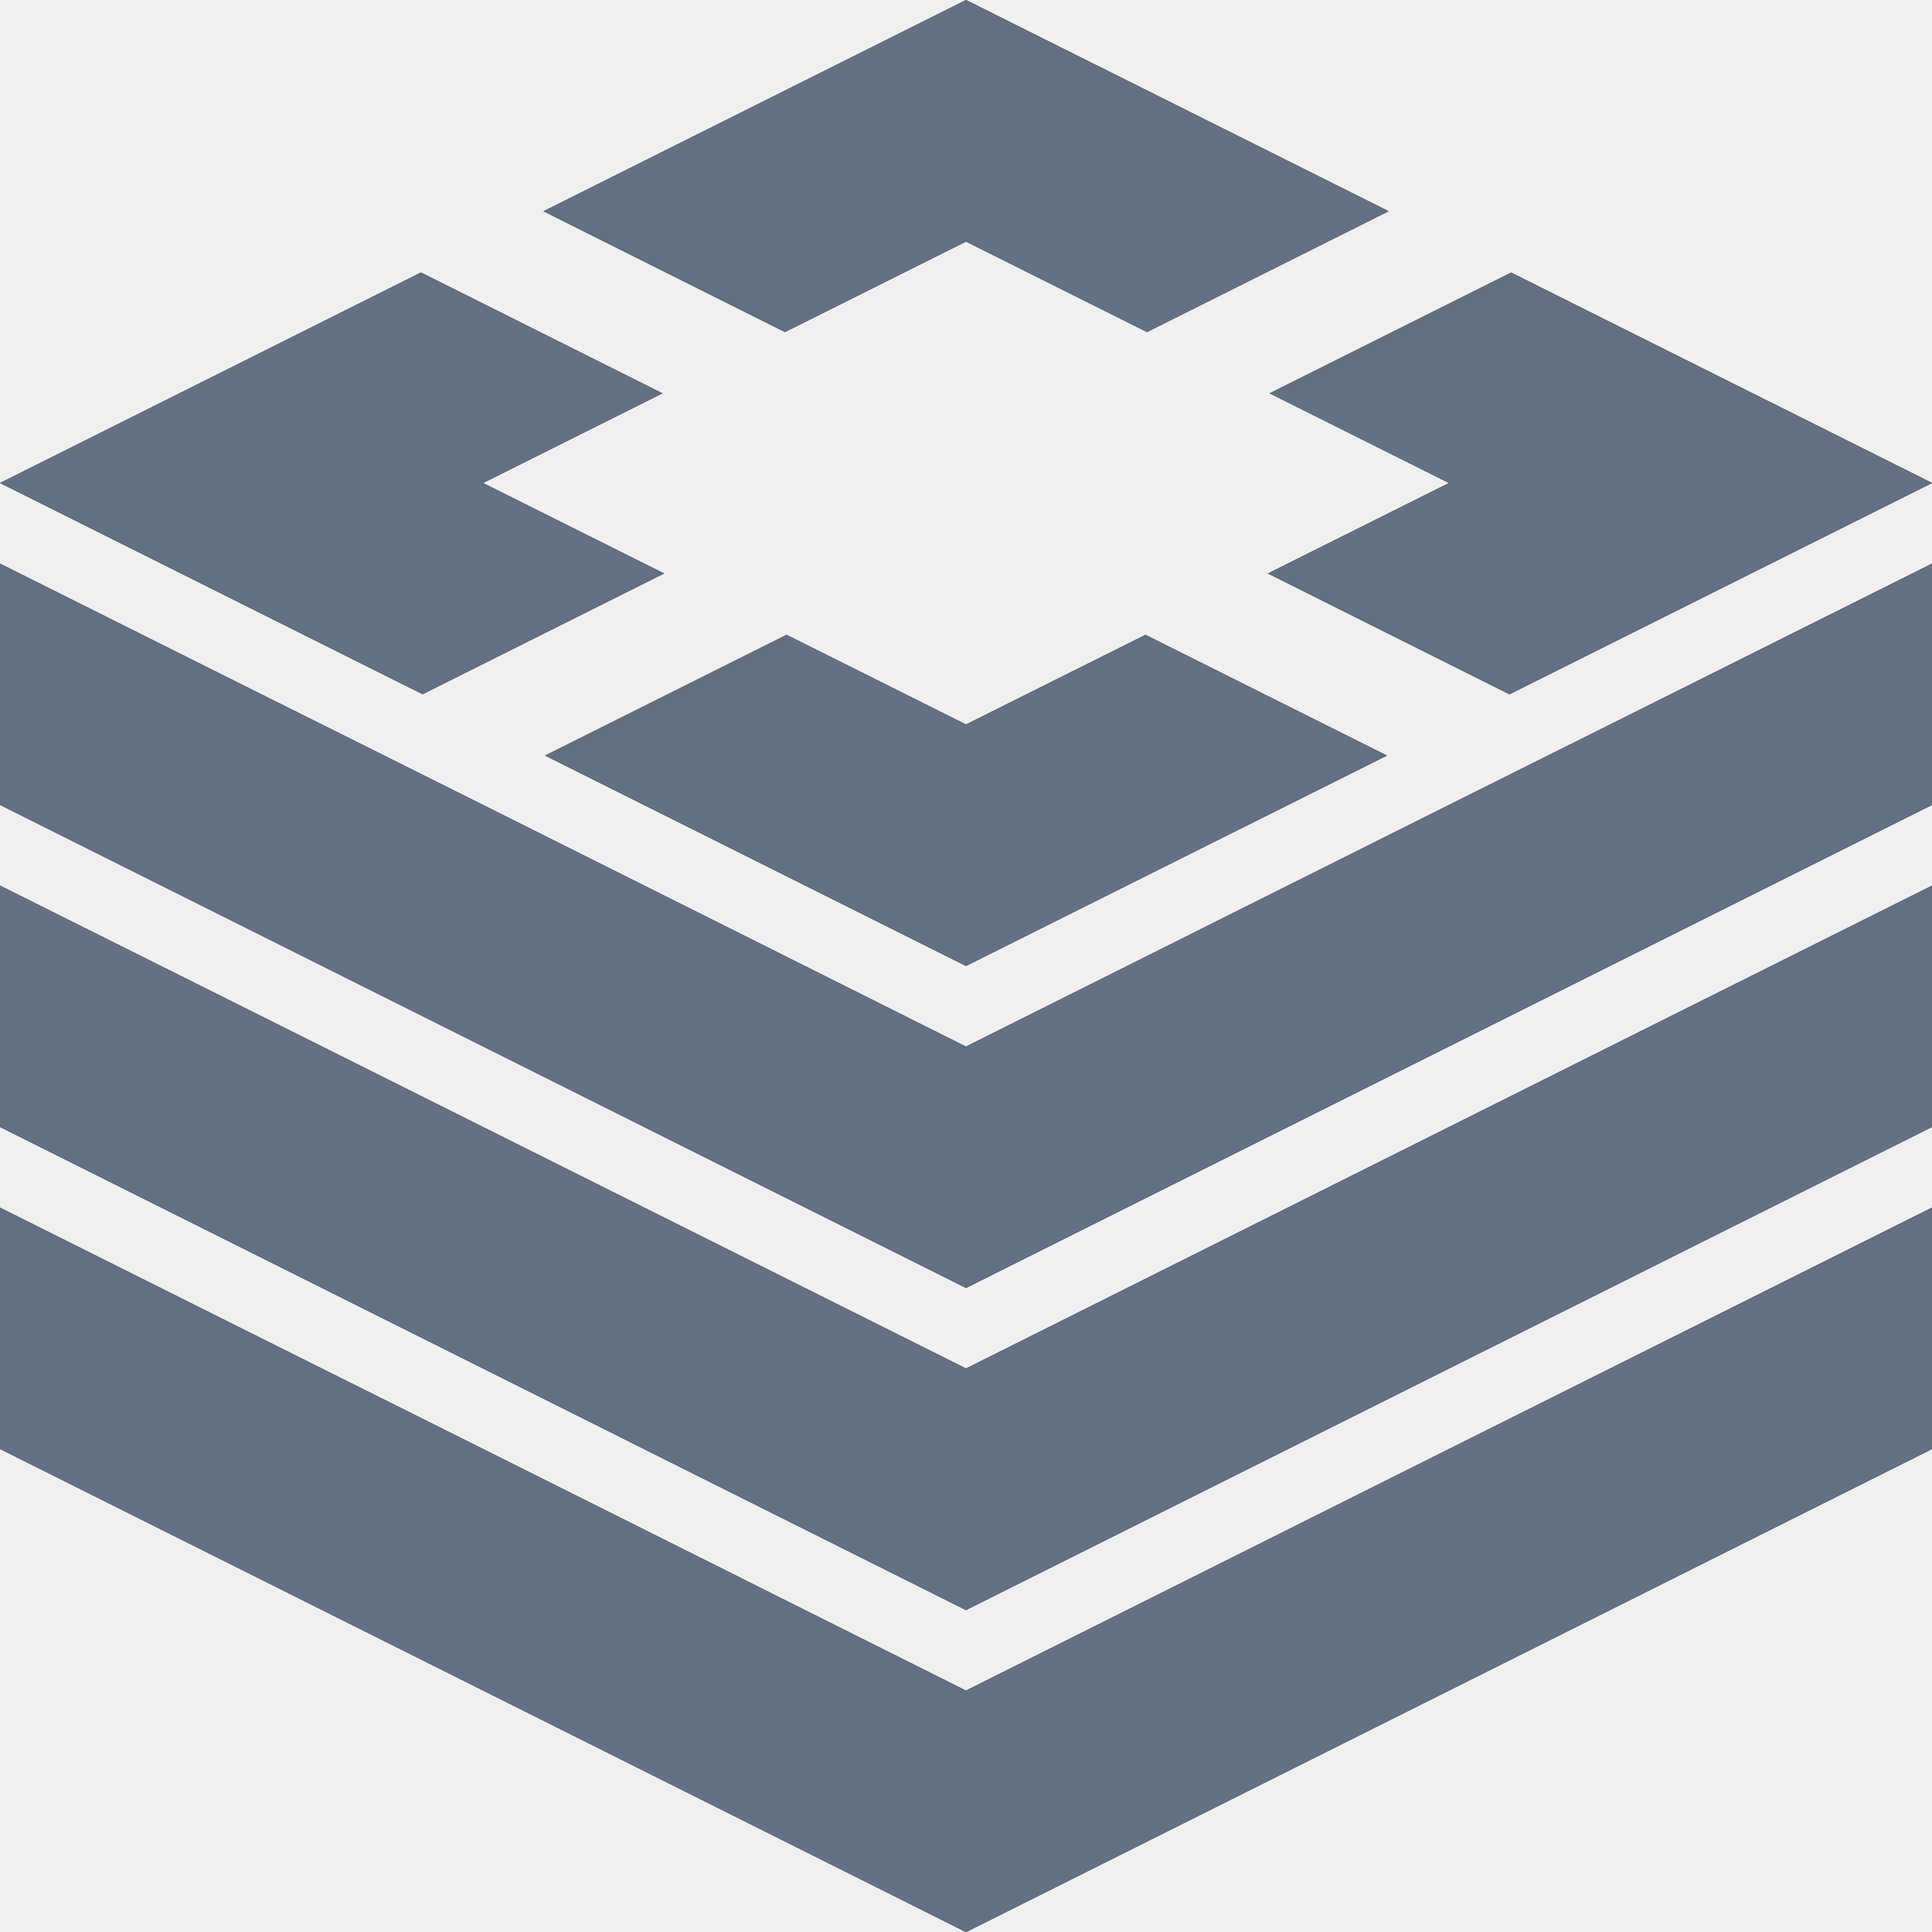
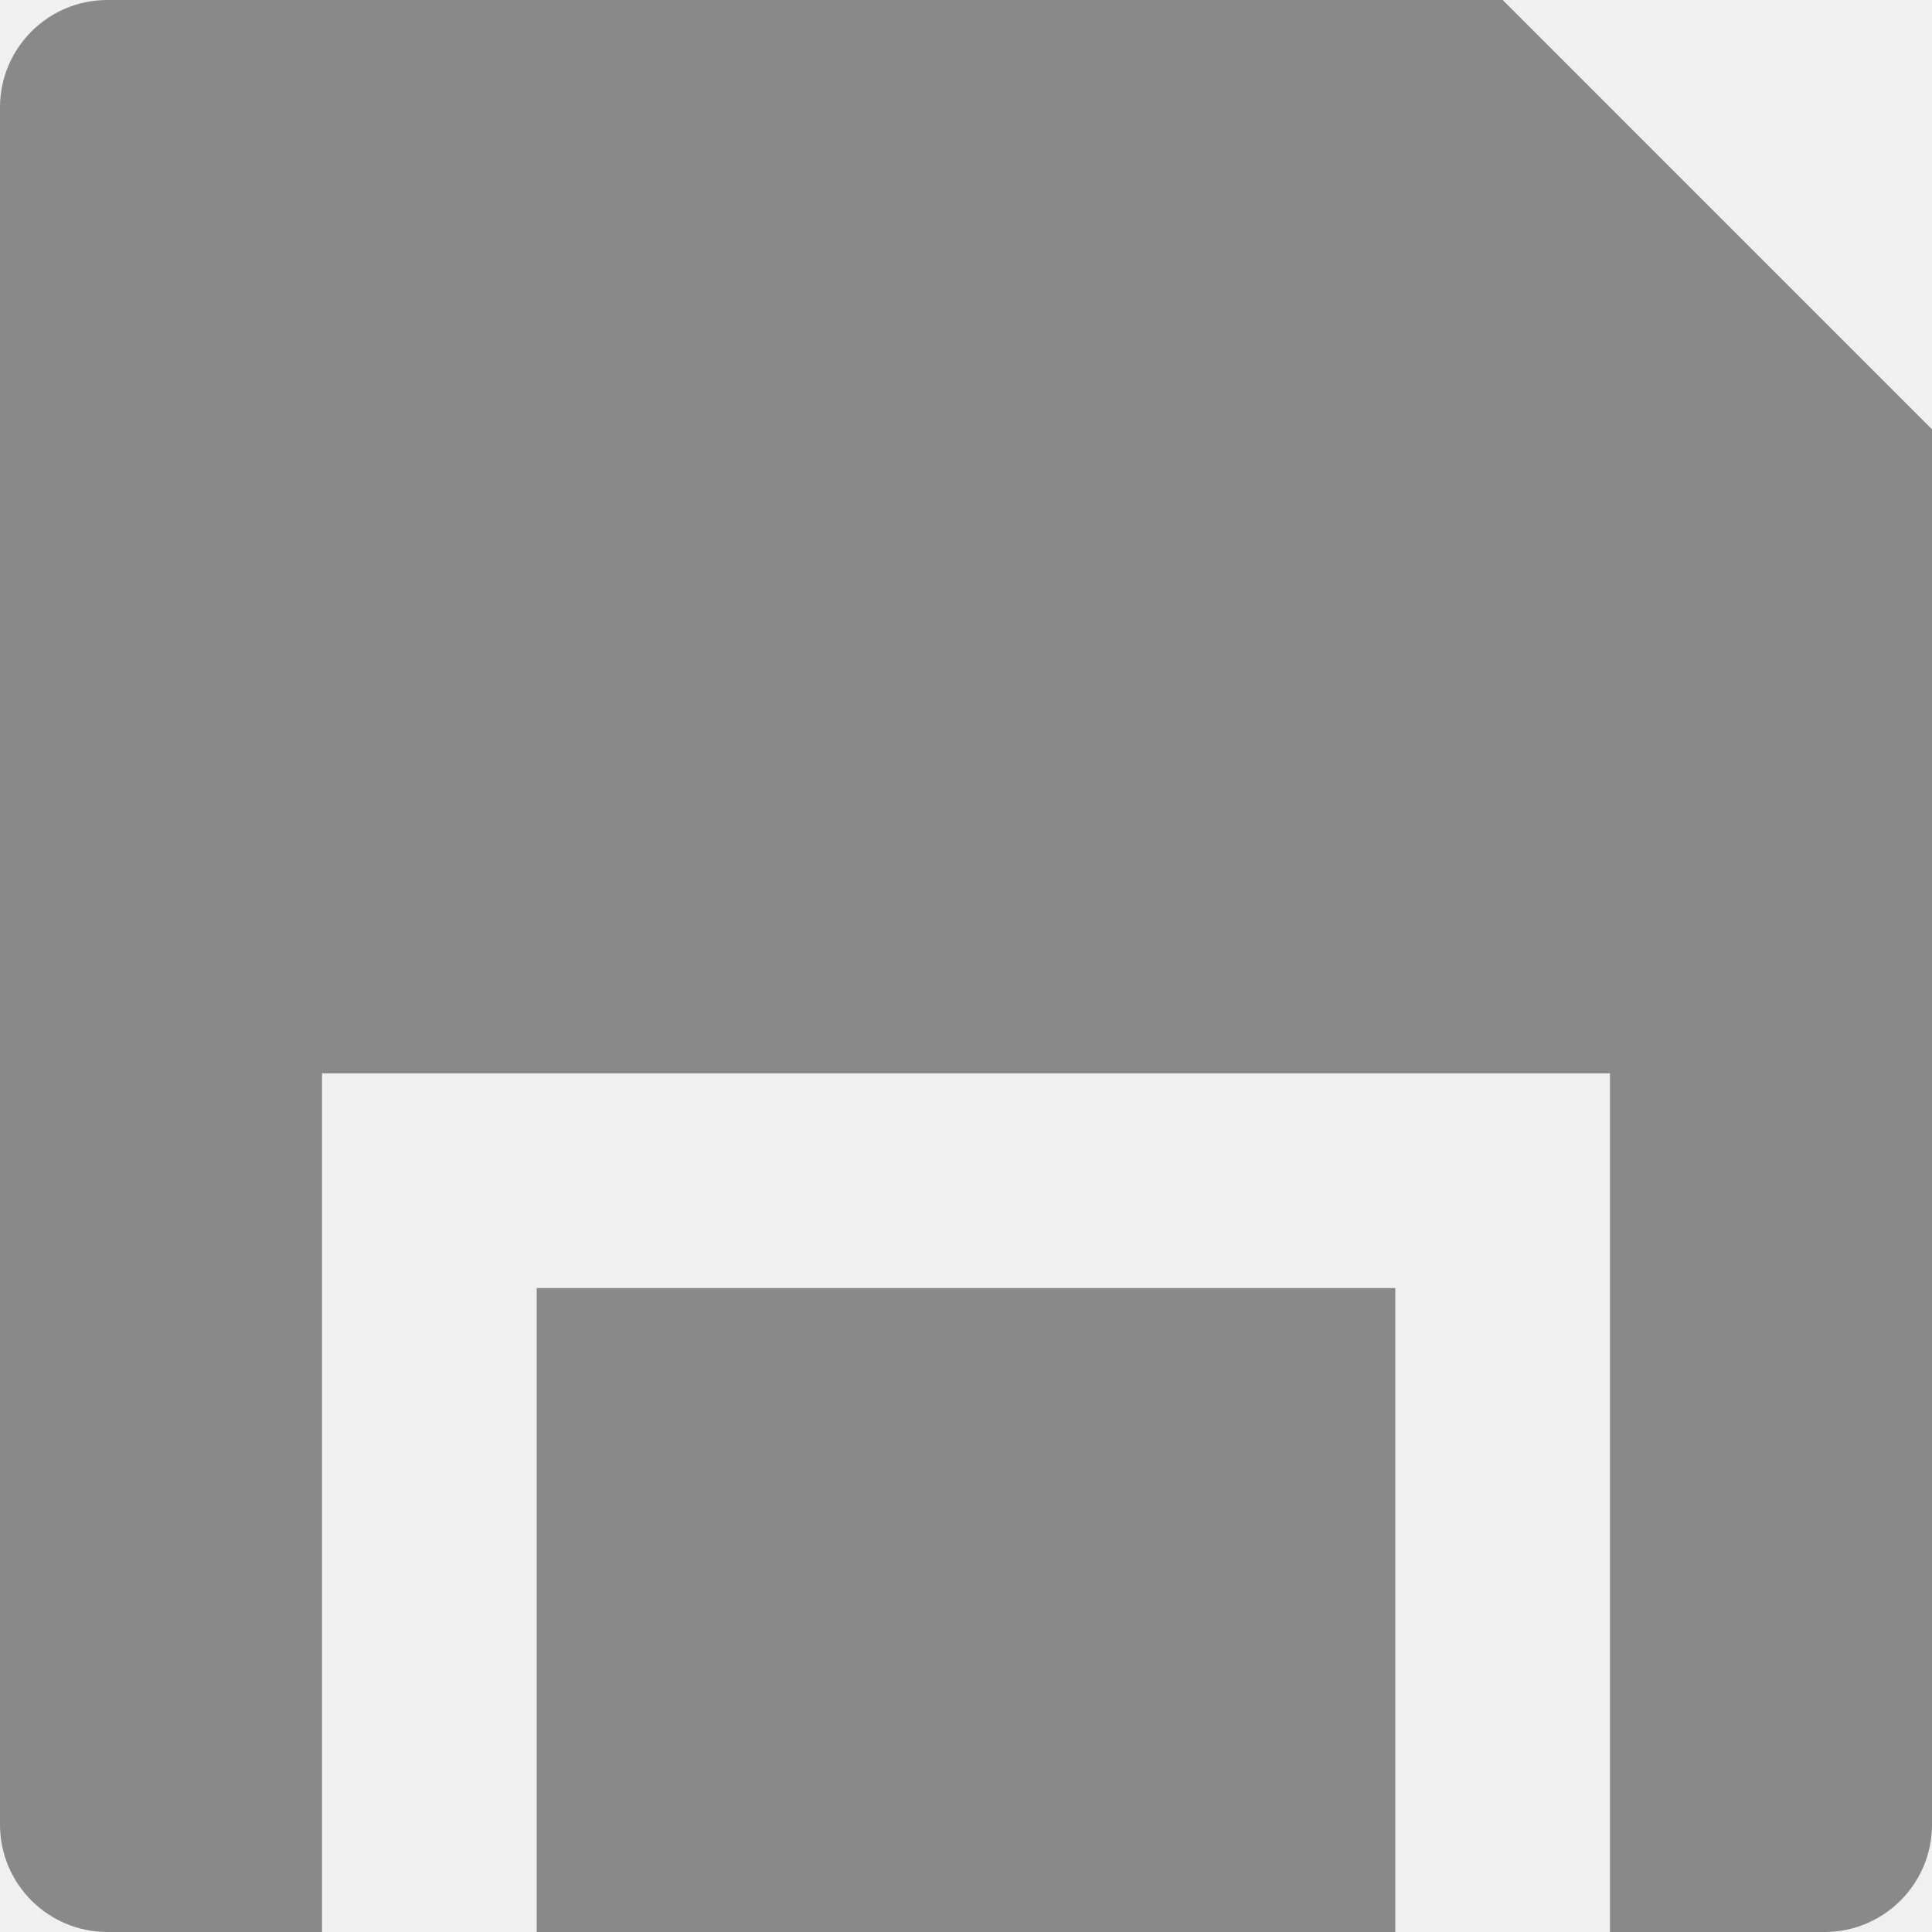
- <svg xmlns="http://www.w3.org/2000/svg" xmlns:xlink="http://www.w3.org/1999/xlink" width="24px" height="24px" viewBox="0 0 24 24" version="1.1">
-   <defs>
-     <path d="M25.001,16.001 L25.001,19 L13,25.001 L1,19 L1,16.001 L4,17.501 L7.001,19 L13,22.001 L19,19 L22,17.501 L25.001,16.001 Z M25.001,12.001 L25.001,15 L13,21.001 L1,15 L1,12.001 L4,13.5 L13,18 L22,13.5 L25.001,12.001 Z M25.001,8.001 L25.001,10.999 L13,17 L1,10.999 L1,8.001 L4,9.501 L7.001,10.999 L13,14.001 L19,10.999 L22,9.501 L25.001,8.001 Z M15.229,8.886 L18.229,10.386 L13,13 L7.771,10.386 L10.771,8.886 L13,10 L15.229,8.886 Z M19.772,4.386 L25.001,7 L19.751,9.625 L16.751,8.124 L19,7 L16.772,5.886 L19.772,4.386 Z M6.229,4.385 L9.229,5.886 L7,7 L9.249,8.124 L6.25,9.624 L1,7 L6.229,4.385 Z M13,1 L18.25,3.624 L15.249,5.125 L13,4.001 L10.751,5.125 L7.751,3.624 L13,1 Z" id="path-1" />
-   </defs>
-   <g id="page-1" stroke="none" stroke-width="1" fill="none" fill-rule="evenodd">
-     <g id="Aut-Tokens" transform="translate(-41, -329)">
-       <g id="List/Item/1" transform="translate(0, 301)">
-         <g id="icon/overview" transform="translate(40, 27)">
-           <mask id="mask-2" fill="white">
-             <use xlink:href="#path-1" />
-           </mask>
-           <use id="mask" fill="#231916" xlink:href="#path-1" />
-           <g id="group" mask="url(#mask-2)">
-             <g transform="translate(-0, 0)" id="Colors/Background">
-               <rect id="Color" fill="#617083" x="0" y="0" width="26" height="26" />
-             </g>
-           </g>
+ <svg xmlns="http://www.w3.org/2000/svg" width="19px" height="19px" viewBox="0 0 19 19" version="1.1">
+   <g id="Overview" stroke="none" stroke-width="1" fill="none" fill-rule="evenodd">
+     <g transform="translate(-45, -207)" fill="#898989" fill-rule="nonzero" id="g-4">
+       <g transform="translate(0, -1)">
+         <g id="st-fill" transform="translate(45, 208)">
+           <path d="M15.833,19 L15.833,10.556 L3.167,10.556 L3.167,19 L1.056,19 C0.473,19 0,18.527 0,17.944 L0,1.056 C0,0.473 0.473,0 1.056,0 L14.778,0 L19,4.222 L19,17.944 C19,18.527 18.527,19 17.944,19 L15.833,19 L15.833,19 Z M13.722,19 L5.278,19 L5.278,12.667 L13.722,12.667 L13.722,19 Z" id="shape" />
        </g>
      </g>
    </g>
  </g>
</svg>
